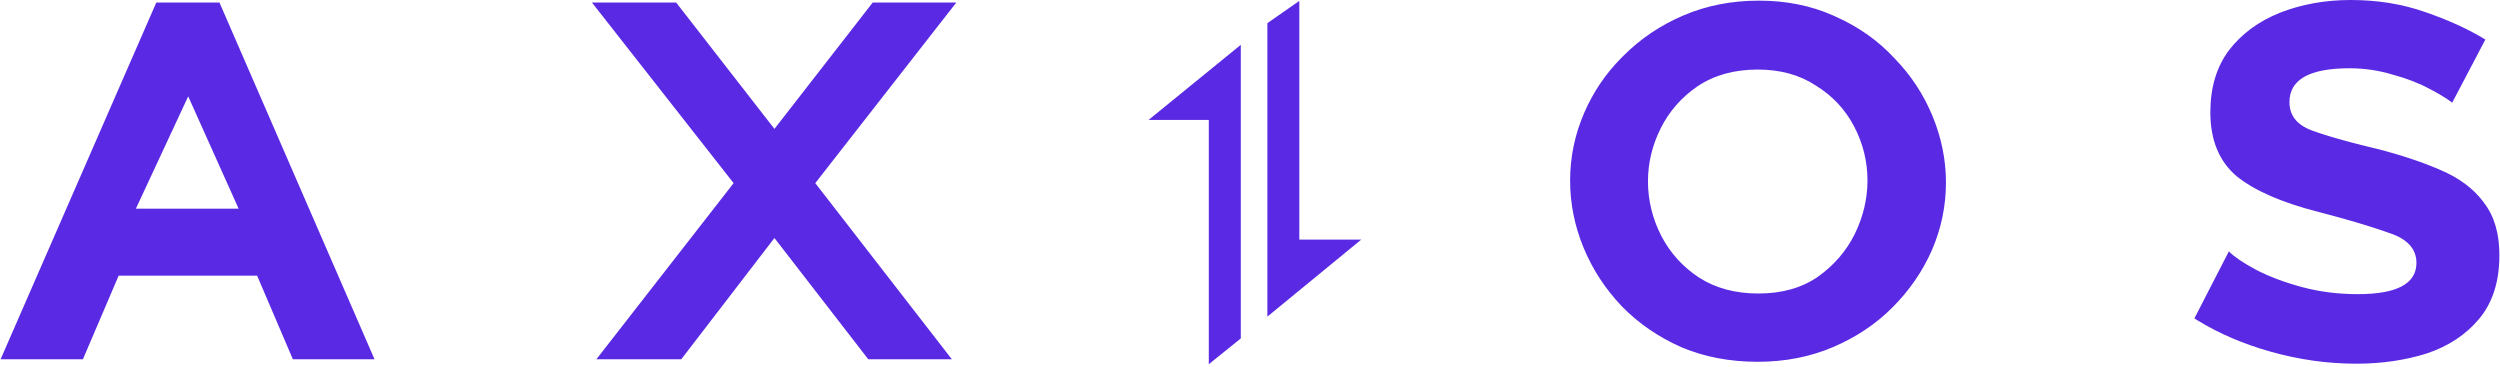
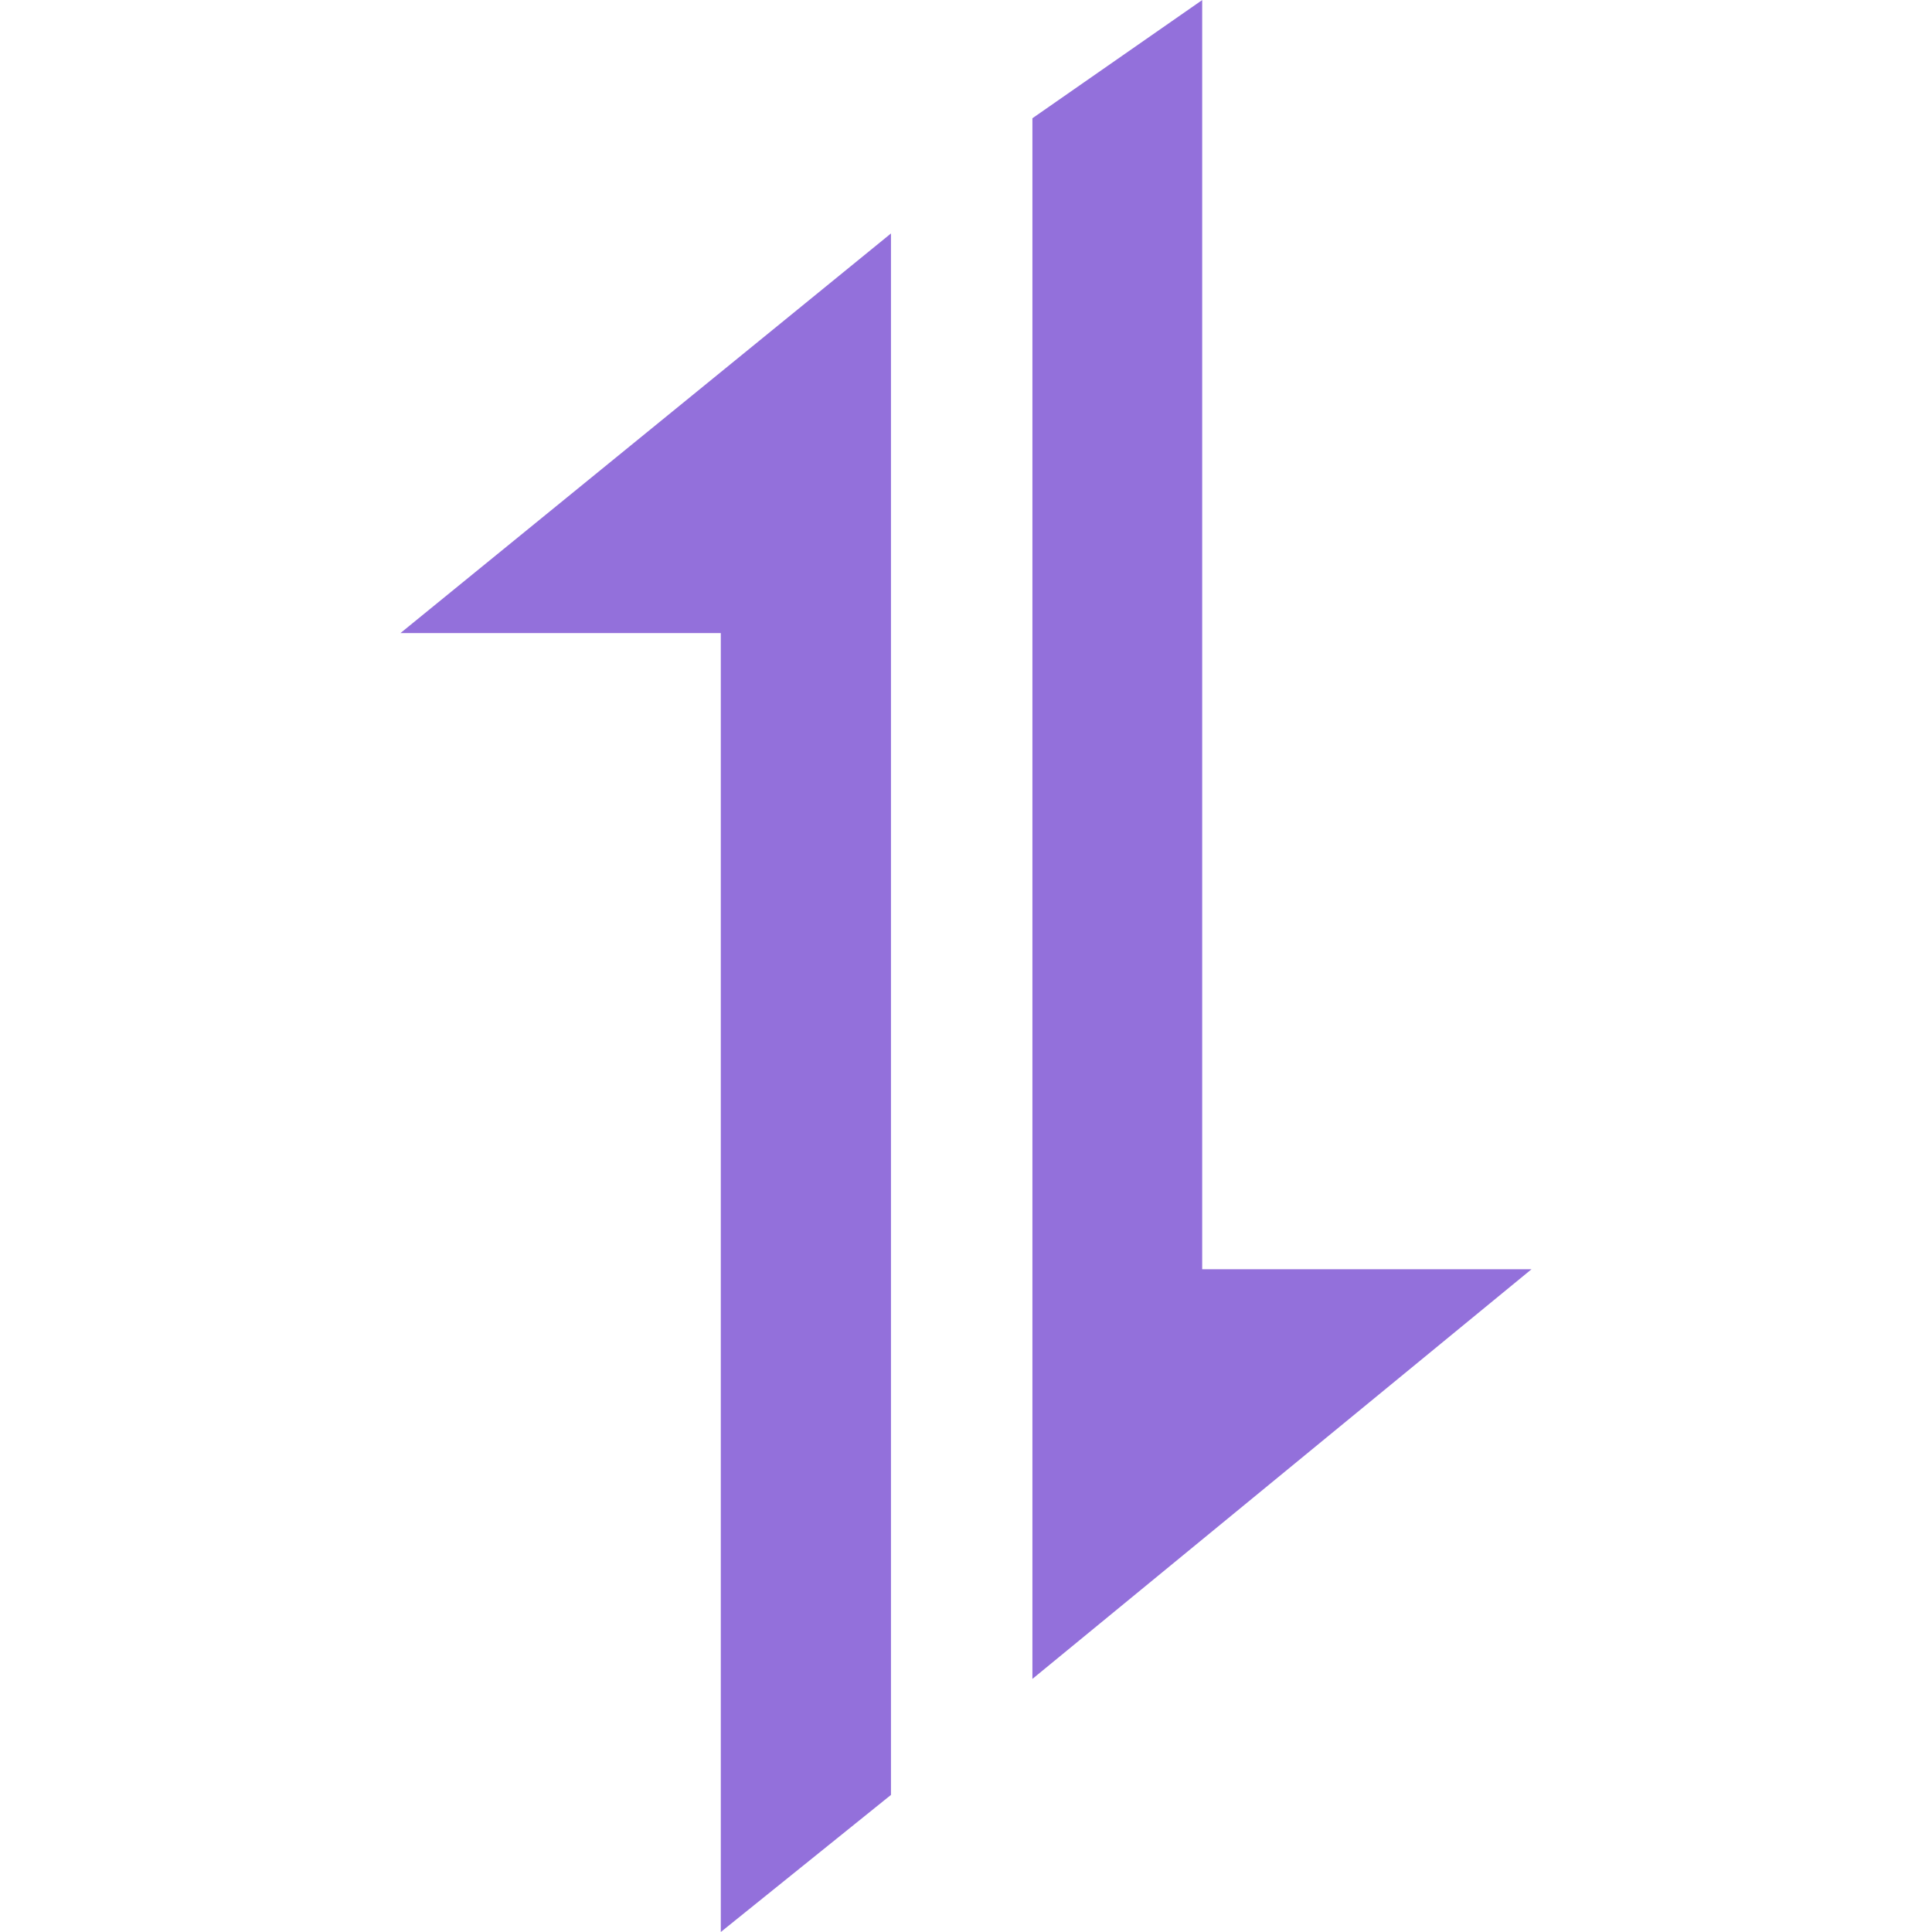
- <svg xmlns="http://www.w3.org/2000/svg" width="6.83em" height="1em" viewBox="0 0 512 75">
-   <path fill="#5A29E4" d="M254.114 9.182v60.165l-6.557 5.282v-50.05h-12.343l18.9-15.397ZM481.537 0c5.492 0 10.59.828 15.297 2.484c4.528 1.564 8.433 3.323 11.717 5.275l.573.347l-6.799 12.943c-.62-.507-1.496-1.088-2.627-1.741l-.643-.364l-.693-.378l-.743-.393c-2.092-1.133-4.576-2.092-7.453-2.876a30.487 30.487 0 0 0-8.89-1.308c-8.193 0-12.29 2.31-12.29 6.93c0 2.701 1.482 4.619 4.445 5.752l.676.245l.717.249l.76.253l.804.256l.846.261l.888.265c.152.045.305.09.46.134l.953.27l.995.276l1.038.278l1.08.283l1.124.287l1.765.438l1.23.297c5.142 1.307 9.588 2.789 13.336 4.445c3.675 1.587 6.51 3.694 8.504 6.322l.255.346c2.092 2.702 3.138 6.275 3.138 10.72c0 5.404-1.395 9.762-4.184 13.075c-2.702 3.224-6.275 5.578-10.72 7.06c-4.446 1.394-9.24 2.091-14.382 2.091c-5.927 0-11.81-.828-17.65-2.484c-5.562-1.577-10.53-3.707-14.906-6.391l-.652-.407l7.06-13.728c1.133 1.133 3.007 2.397 5.622 3.791c2.702 1.395 5.84 2.572 9.413 3.53c3.574.96 7.365 1.439 11.375 1.439c8.018 0 12.028-2.136 12.028-6.407c0-2.876-1.874-4.924-5.622-6.144l-.901-.317l-.947-.321l-.991-.326l-1.037-.332l-1.082-.336l-1.127-.342l-.58-.172l-1.195-.349l-1.24-.354l-1.286-.359l-1.33-.364l-2.08-.555l-.716-.188c-7.496-1.917-13.074-4.358-16.735-7.321c-3.574-3.051-5.36-7.41-5.36-13.075c0-5.055 1.263-9.282 3.79-12.681c2.616-3.4 6.102-5.971 10.46-7.714C471.47.872 476.308 0 481.537 0ZM360.292.13c5.531 0 10.581 1.008 15.146 3.023l.545.246c4.707 2.092 8.716 4.925 12.028 8.498c3.4 3.487 6.012 7.453 7.842 11.898c1.83 4.445 2.748 8.977 2.748 13.597c0 4.794-.958 9.413-2.876 13.859c-1.917 4.358-4.622 8.28-8.109 11.766c-3.399 3.4-7.449 6.101-12.156 8.106c-4.706 2.005-9.849 3.007-15.427 3.007c-5.753 0-10.982-1.002-15.689-3.007c-4.707-2.092-8.762-4.88-12.162-8.367c-3.399-3.574-6.014-7.583-7.844-12.028c-1.828-4.446-2.746-9.022-2.746-13.728c0-4.794.96-9.414 2.877-13.859a36.412 36.412 0 0 1 7.638-11.3l.47-.467c3.487-3.486 7.58-6.232 12.287-8.236c4.707-2.005 9.85-3.007 15.428-3.007ZM44.844.524l31.77 73.084H59.88L52.558 56.48H24.187l-7.321 17.127H0L31.9.523h12.944Zm93.58 0L158.56 26.41L178.693.523h17.127l-28.894 37l27.979 36.084h-17.127l-19.22-24.84l-19.087 24.84h-17.389l28.11-36.084l-29.025-37h17.258ZM266.106.188v48.905h12.689L259.56 64.877V4.744l6.544-4.556Zm93.928 14.063c-4.794 0-8.893 1.133-12.292 3.399c-3.313 2.266-5.84 5.142-7.583 8.629c-1.744 3.486-2.615 7.104-2.615 10.852c0 3.922.918 7.67 2.748 11.243c1.828 3.487 4.399 6.32 7.711 8.498c3.4 2.18 7.452 3.269 12.159 3.269c4.794 0 8.847-1.133 12.159-3.4c3.315-2.353 5.84-5.273 7.583-8.76c1.743-3.573 2.617-7.233 2.617-10.981c0-3.922-.915-7.627-2.745-11.113c-1.83-3.487-4.445-6.276-7.847-8.368c-3.313-2.179-7.276-3.268-11.895-3.268ZM38.438 19.74L27.717 42.753h21.05l-10.33-23.01Z" />
+ <svg xmlns="http://www.w3.org/2000/svg" width="1em" height="1em" viewBox="0 0 24 24">
+   <path fill="#9370DB" d="M11.068 2.9v19.397L8.954 24V7.864H4.975L11.068 2.9zM14.934 0v15.767h4.091l-6.2 5.089V1.469L14.935 0z" />
</svg>
